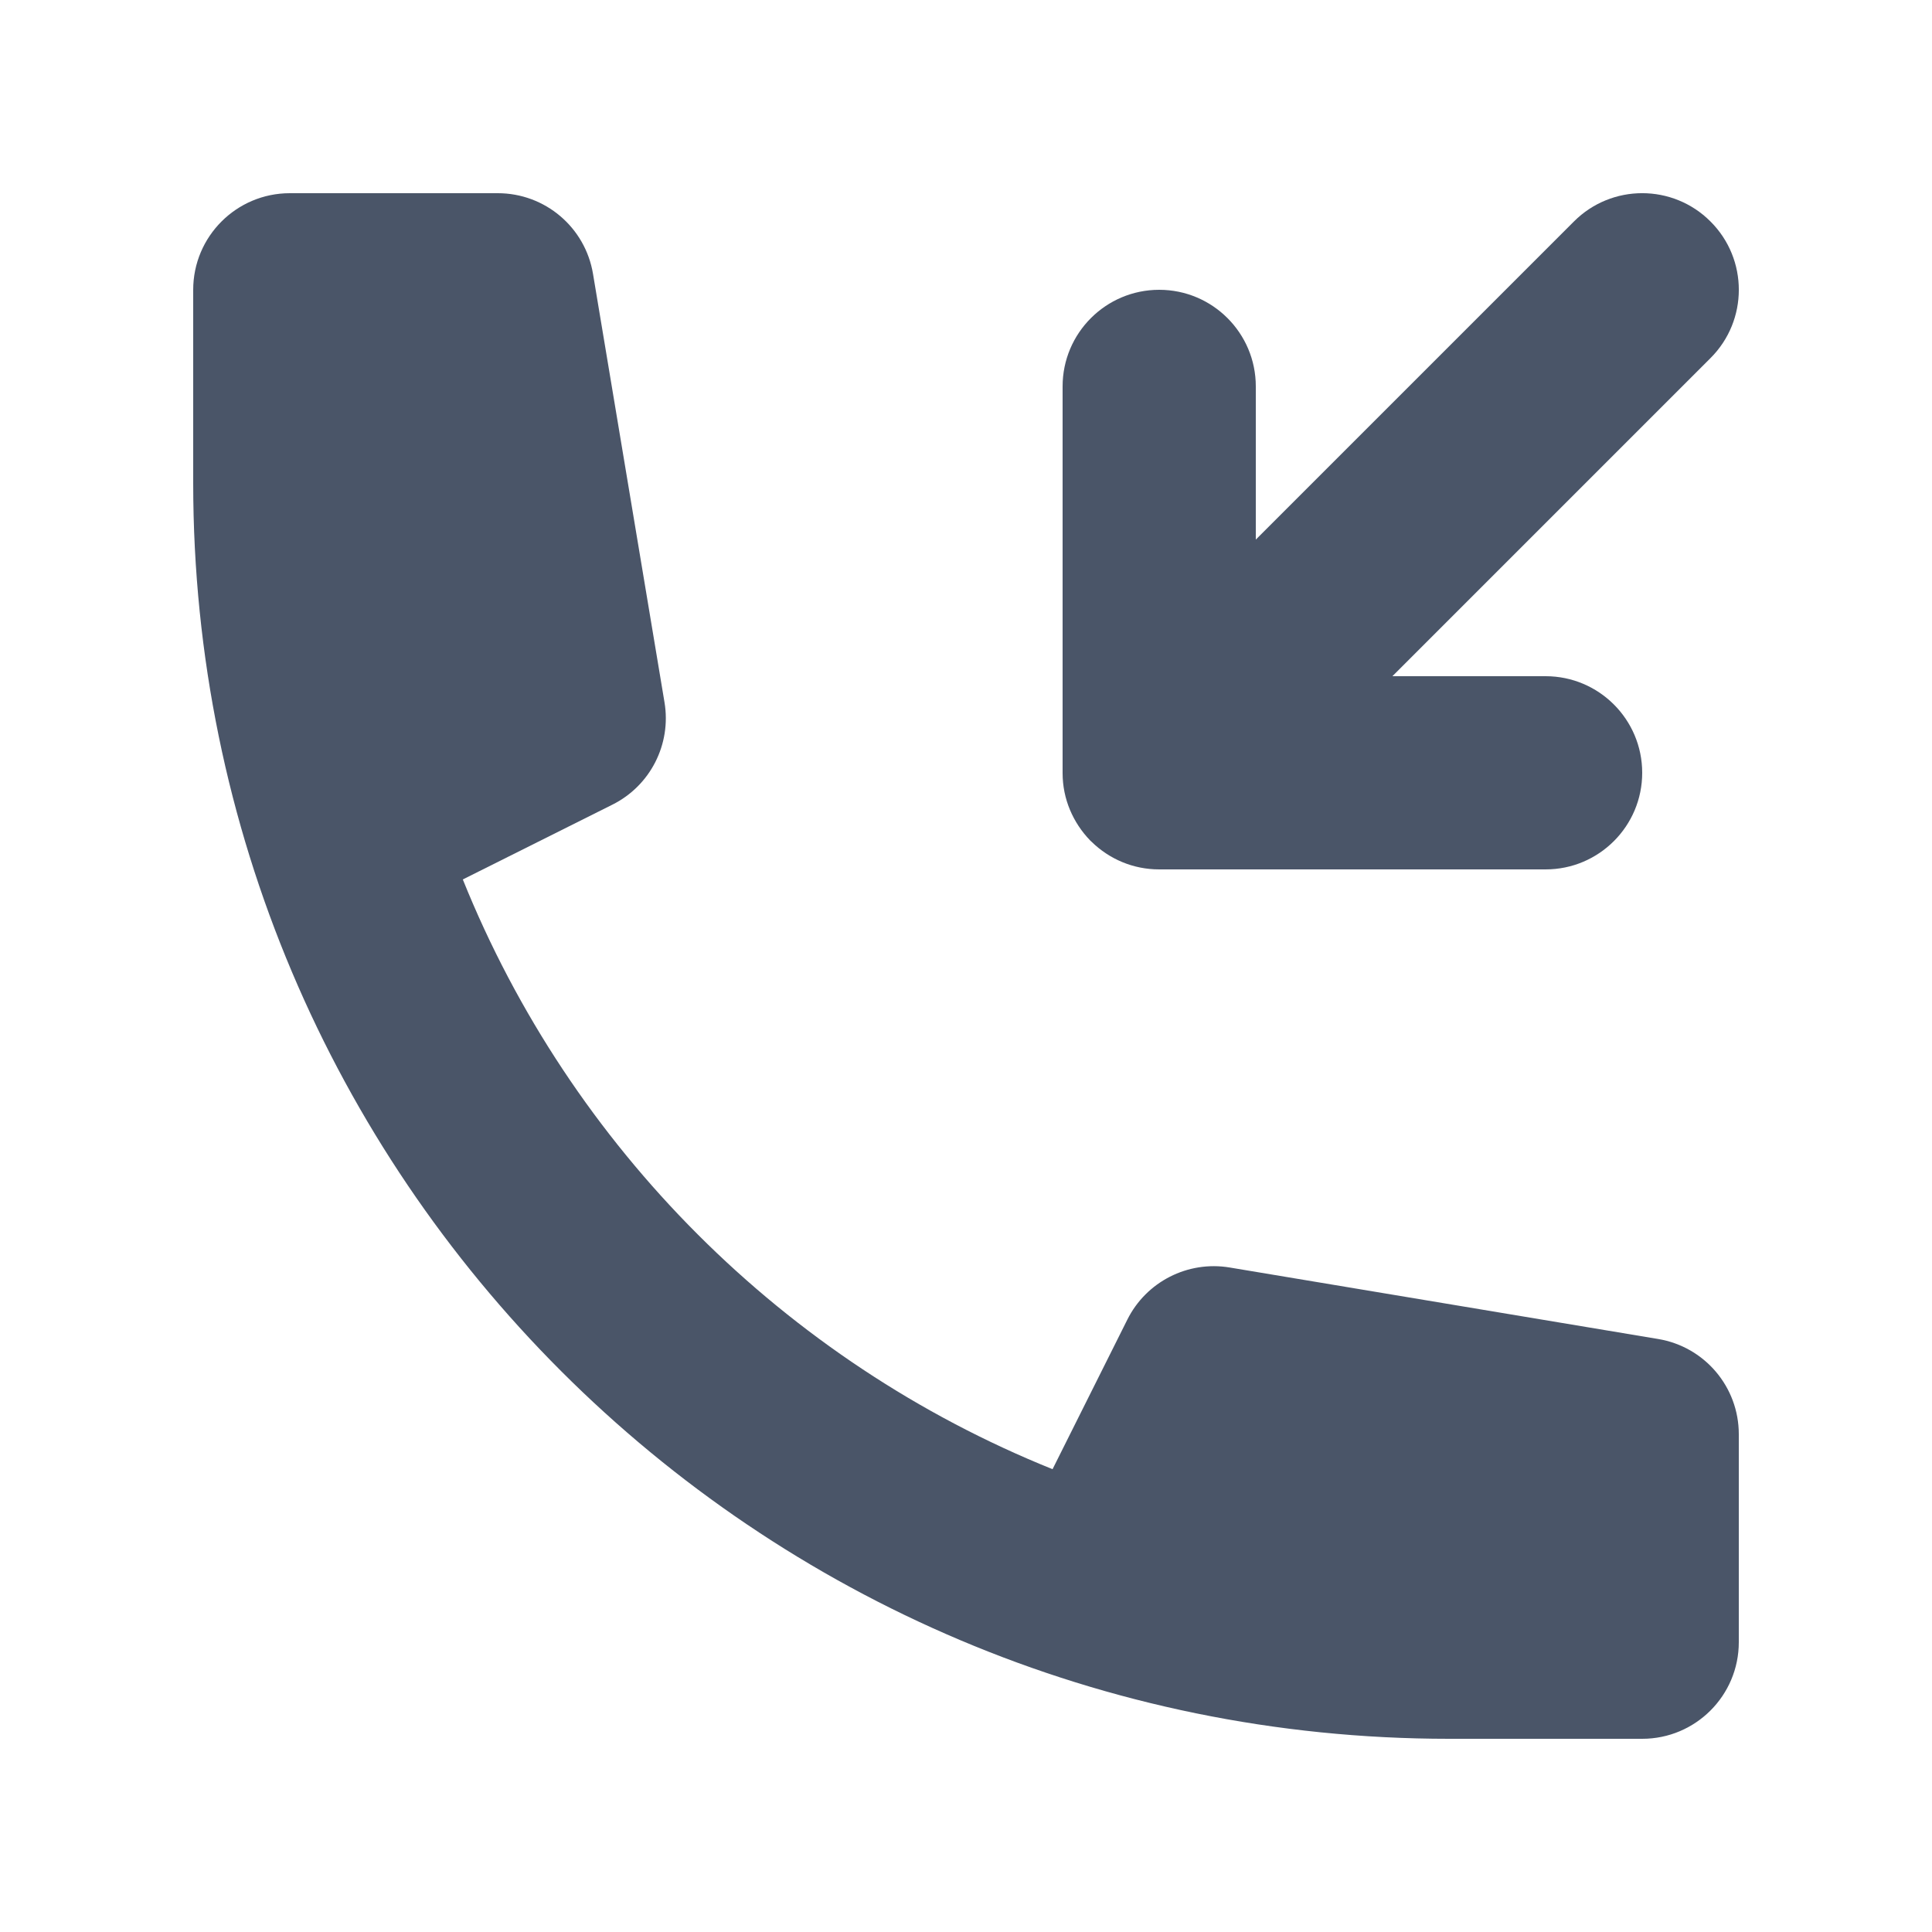
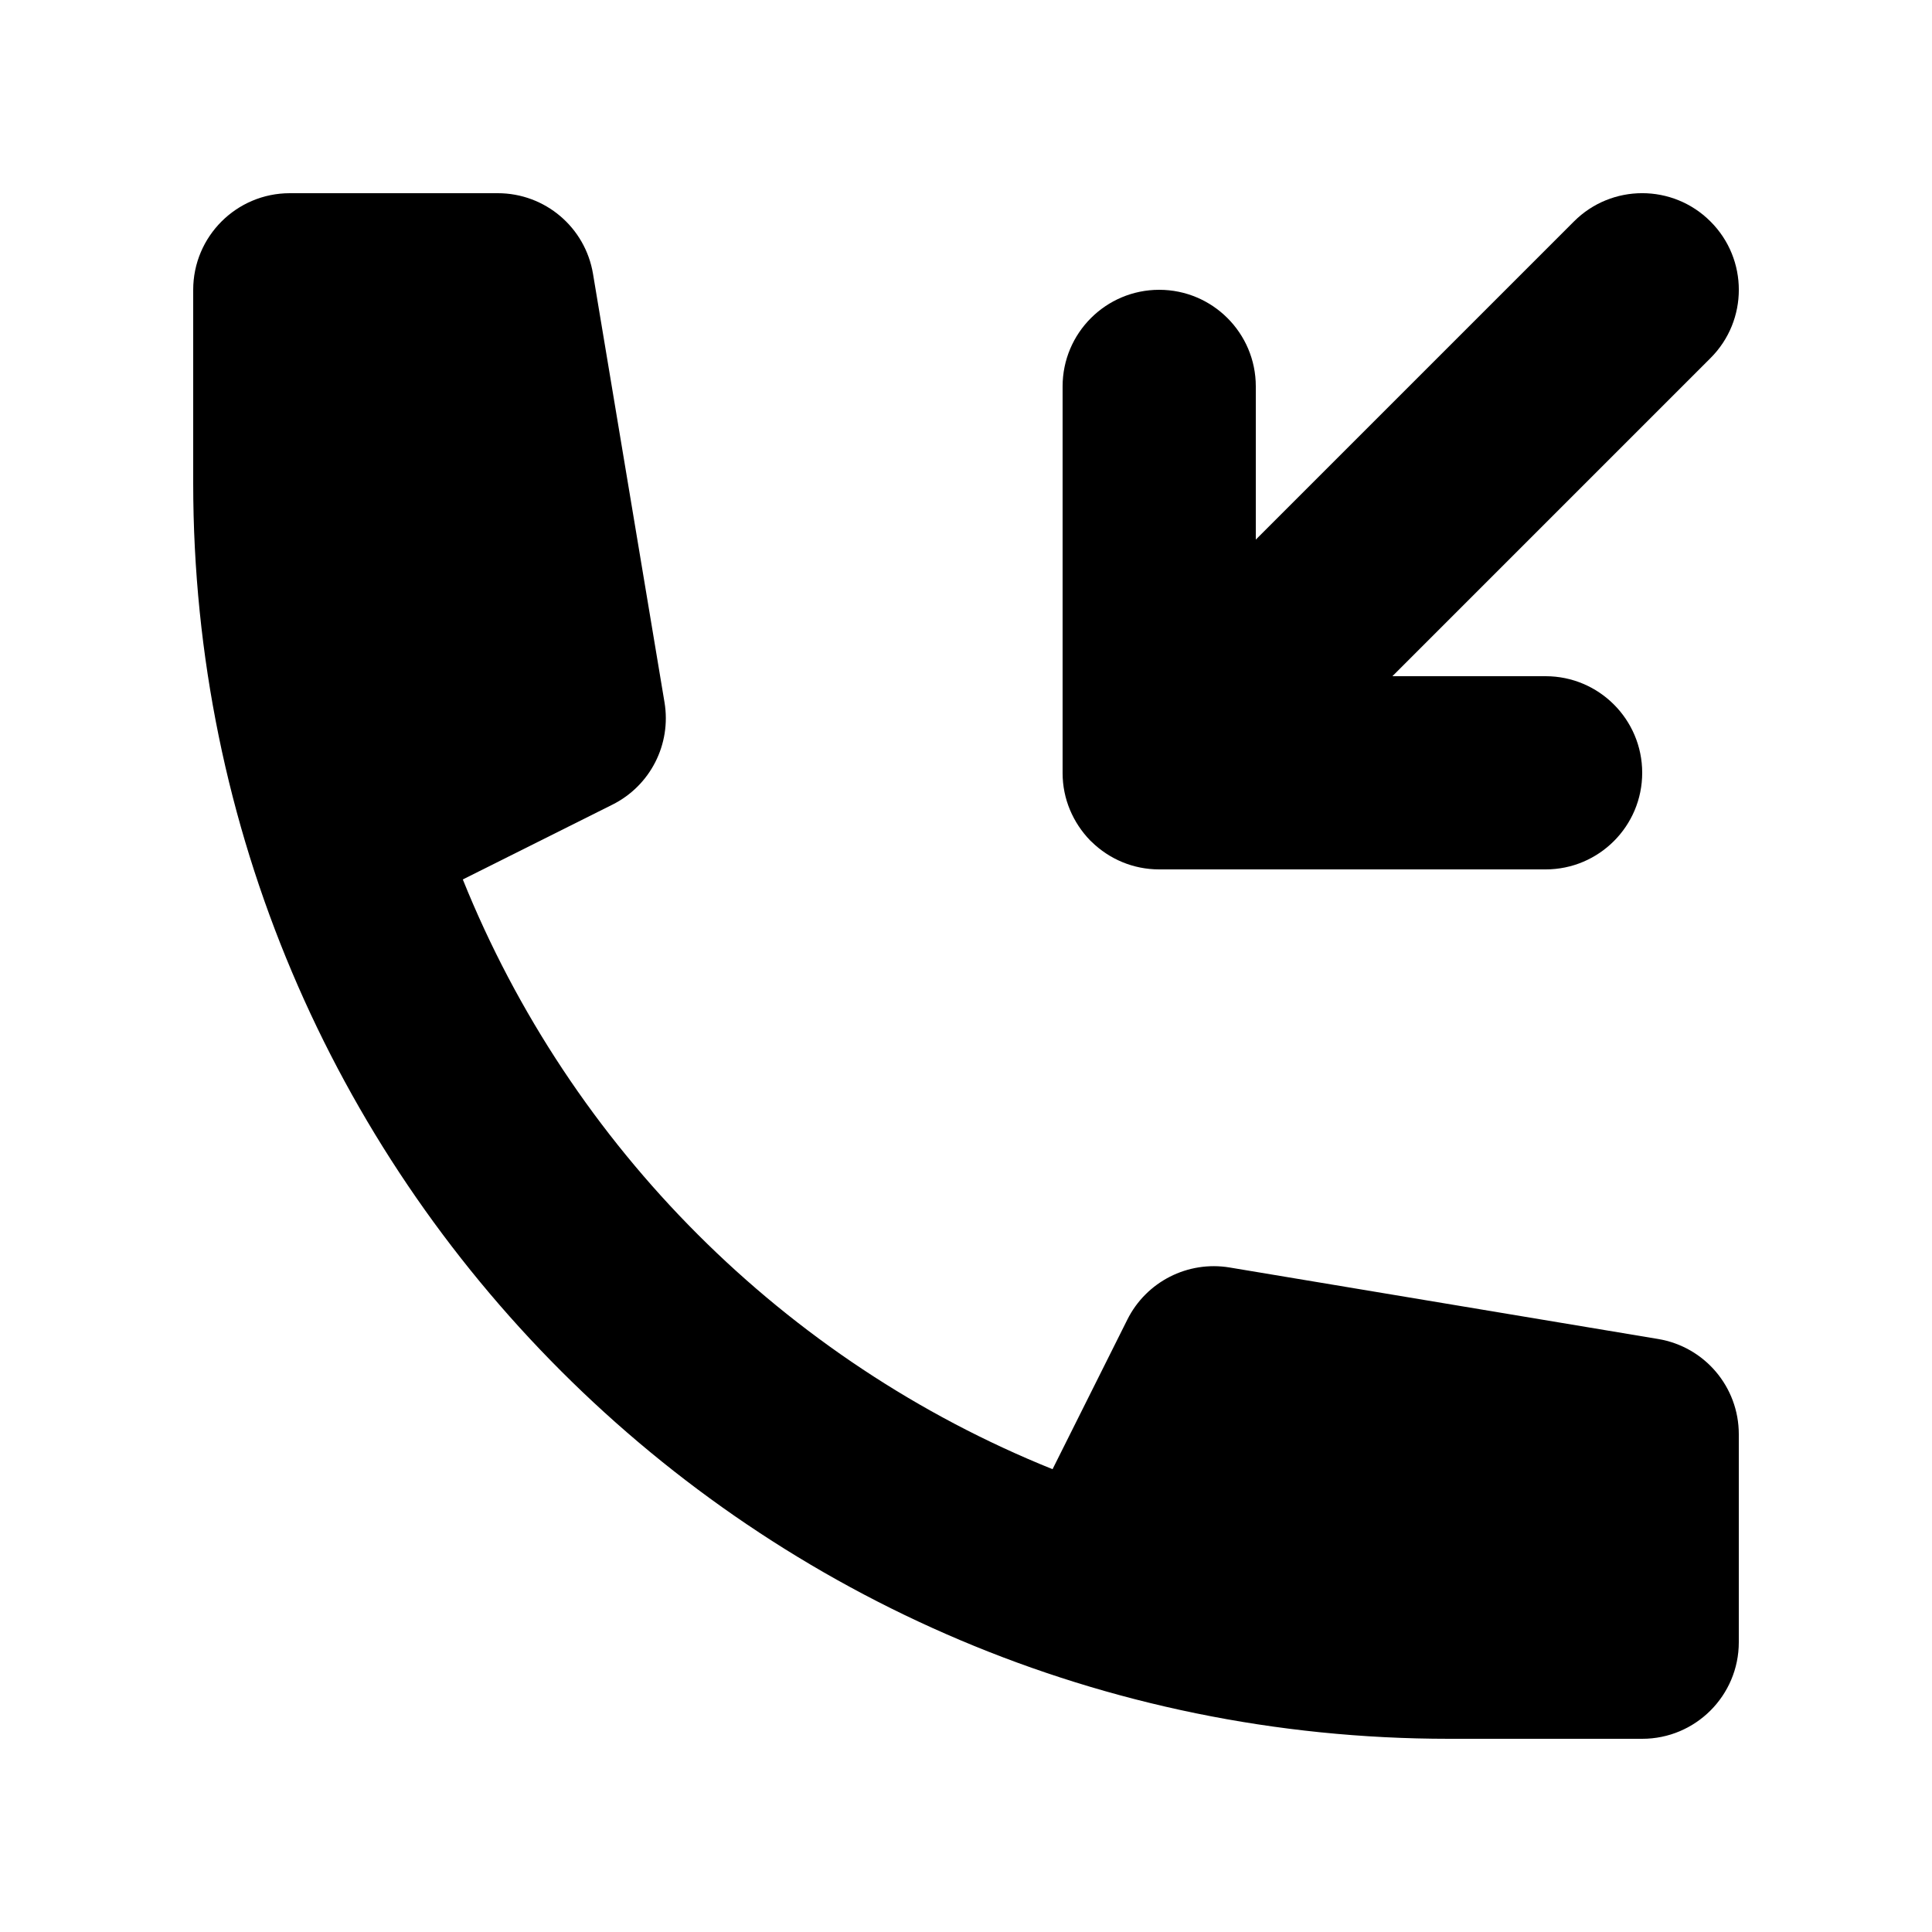
<svg xmlns="http://www.w3.org/2000/svg" width="20" height="20" viewBox="0 0 20 20" fill="none">
-   <path d="M14.414 7L17.707 3.707C18.098 3.317 18.098 2.683 17.707 2.293C17.317 1.902 16.683 1.902 16.293 2.293L13 5.586V4C13 3.448 12.552 3 12 3C11.448 3 11 3.448 11 4V7.999C11 8 11 8.002 11 8.003C11 8.137 11.027 8.266 11.076 8.383C11.124 8.498 11.194 8.606 11.286 8.701C11.291 8.705 11.295 8.709 11.3 8.714C11.394 8.806 11.502 8.876 11.617 8.924C11.735 8.973 11.864 9 12 9H16C16.552 9 17 8.552 17 8C17 7.448 16.552 7 16 7H14.414Z" fill="#4A5568" />
-   <path d="M2 3C2 2.448 2.448 2 3 2H5.153C5.642 2 6.059 2.353 6.139 2.836L6.879 7.271C6.951 7.705 6.732 8.134 6.339 8.33L4.791 9.104C5.908 11.878 8.122 14.092 10.896 15.209L11.67 13.661C11.866 13.268 12.296 13.049 12.729 13.121L17.164 13.861C17.647 13.941 18 14.358 18 14.847V17C18 17.552 17.552 18 17 18H15C7.82 18 2 12.18 2 5V3Z" fill="#4A5568" />
+   <path d="M14.414 7L17.707 3.707C18.098 3.317 18.098 2.683 17.707 2.293C17.317 1.902 16.683 1.902 16.293 2.293L13 5.586V4C13 3.448 12.552 3 12 3C11.448 3 11 3.448 11 4V7.999C11 8 11 8.002 11 8.003C11 8.137 11.027 8.266 11.076 8.383C11.124 8.498 11.194 8.606 11.286 8.701C11.291 8.705 11.295 8.709 11.3 8.714C11.394 8.806 11.502 8.876 11.617 8.924C11.735 8.973 11.864 9 12 9H16C16.552 9 17 8.552 17 8C17 7.448 16.552 7 16 7H14.414Z" fill="currentColor" />
+   <path d="M2 3C2 2.448 2.448 2 3 2H5.153C5.642 2 6.059 2.353 6.139 2.836L6.879 7.271C6.951 7.705 6.732 8.134 6.339 8.33L4.791 9.104C5.908 11.878 8.122 14.092 10.896 15.209L11.67 13.661C11.866 13.268 12.296 13.049 12.729 13.121L17.164 13.861C17.647 13.941 18 14.358 18 14.847V17C18 17.552 17.552 18 17 18H15C7.82 18 2 12.18 2 5V3Z" fill="currentColor" />
</svg>
